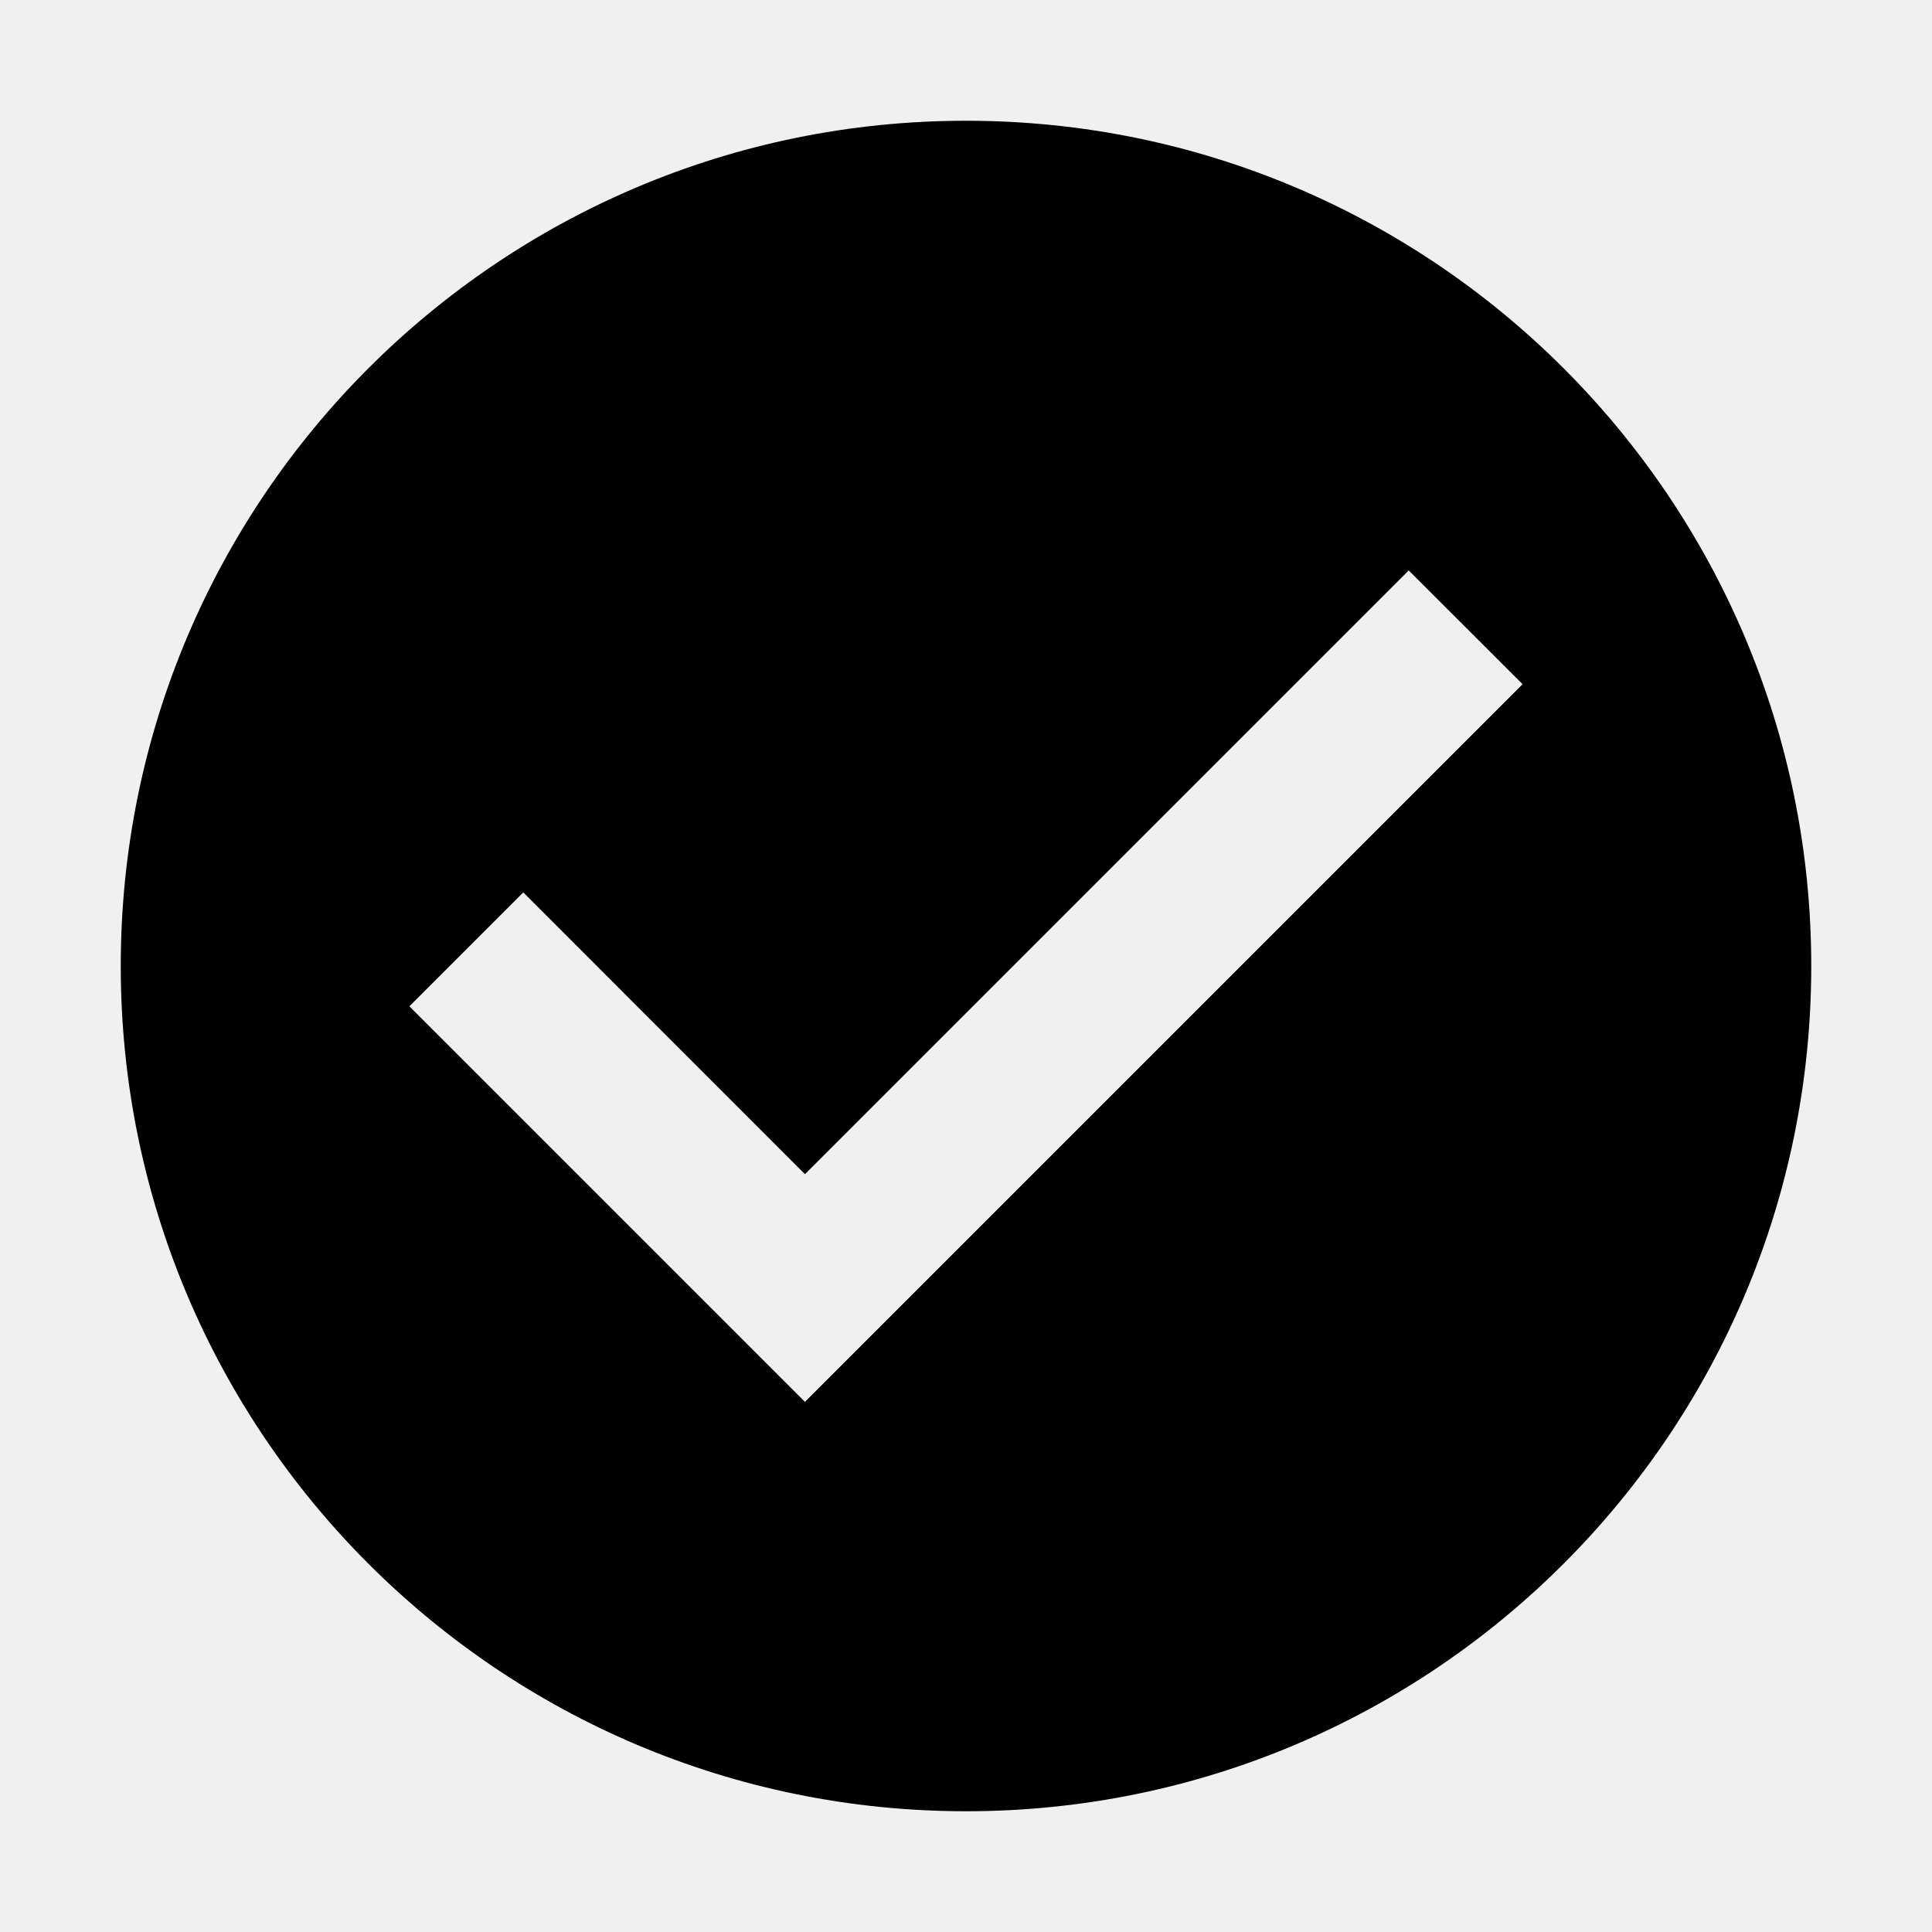
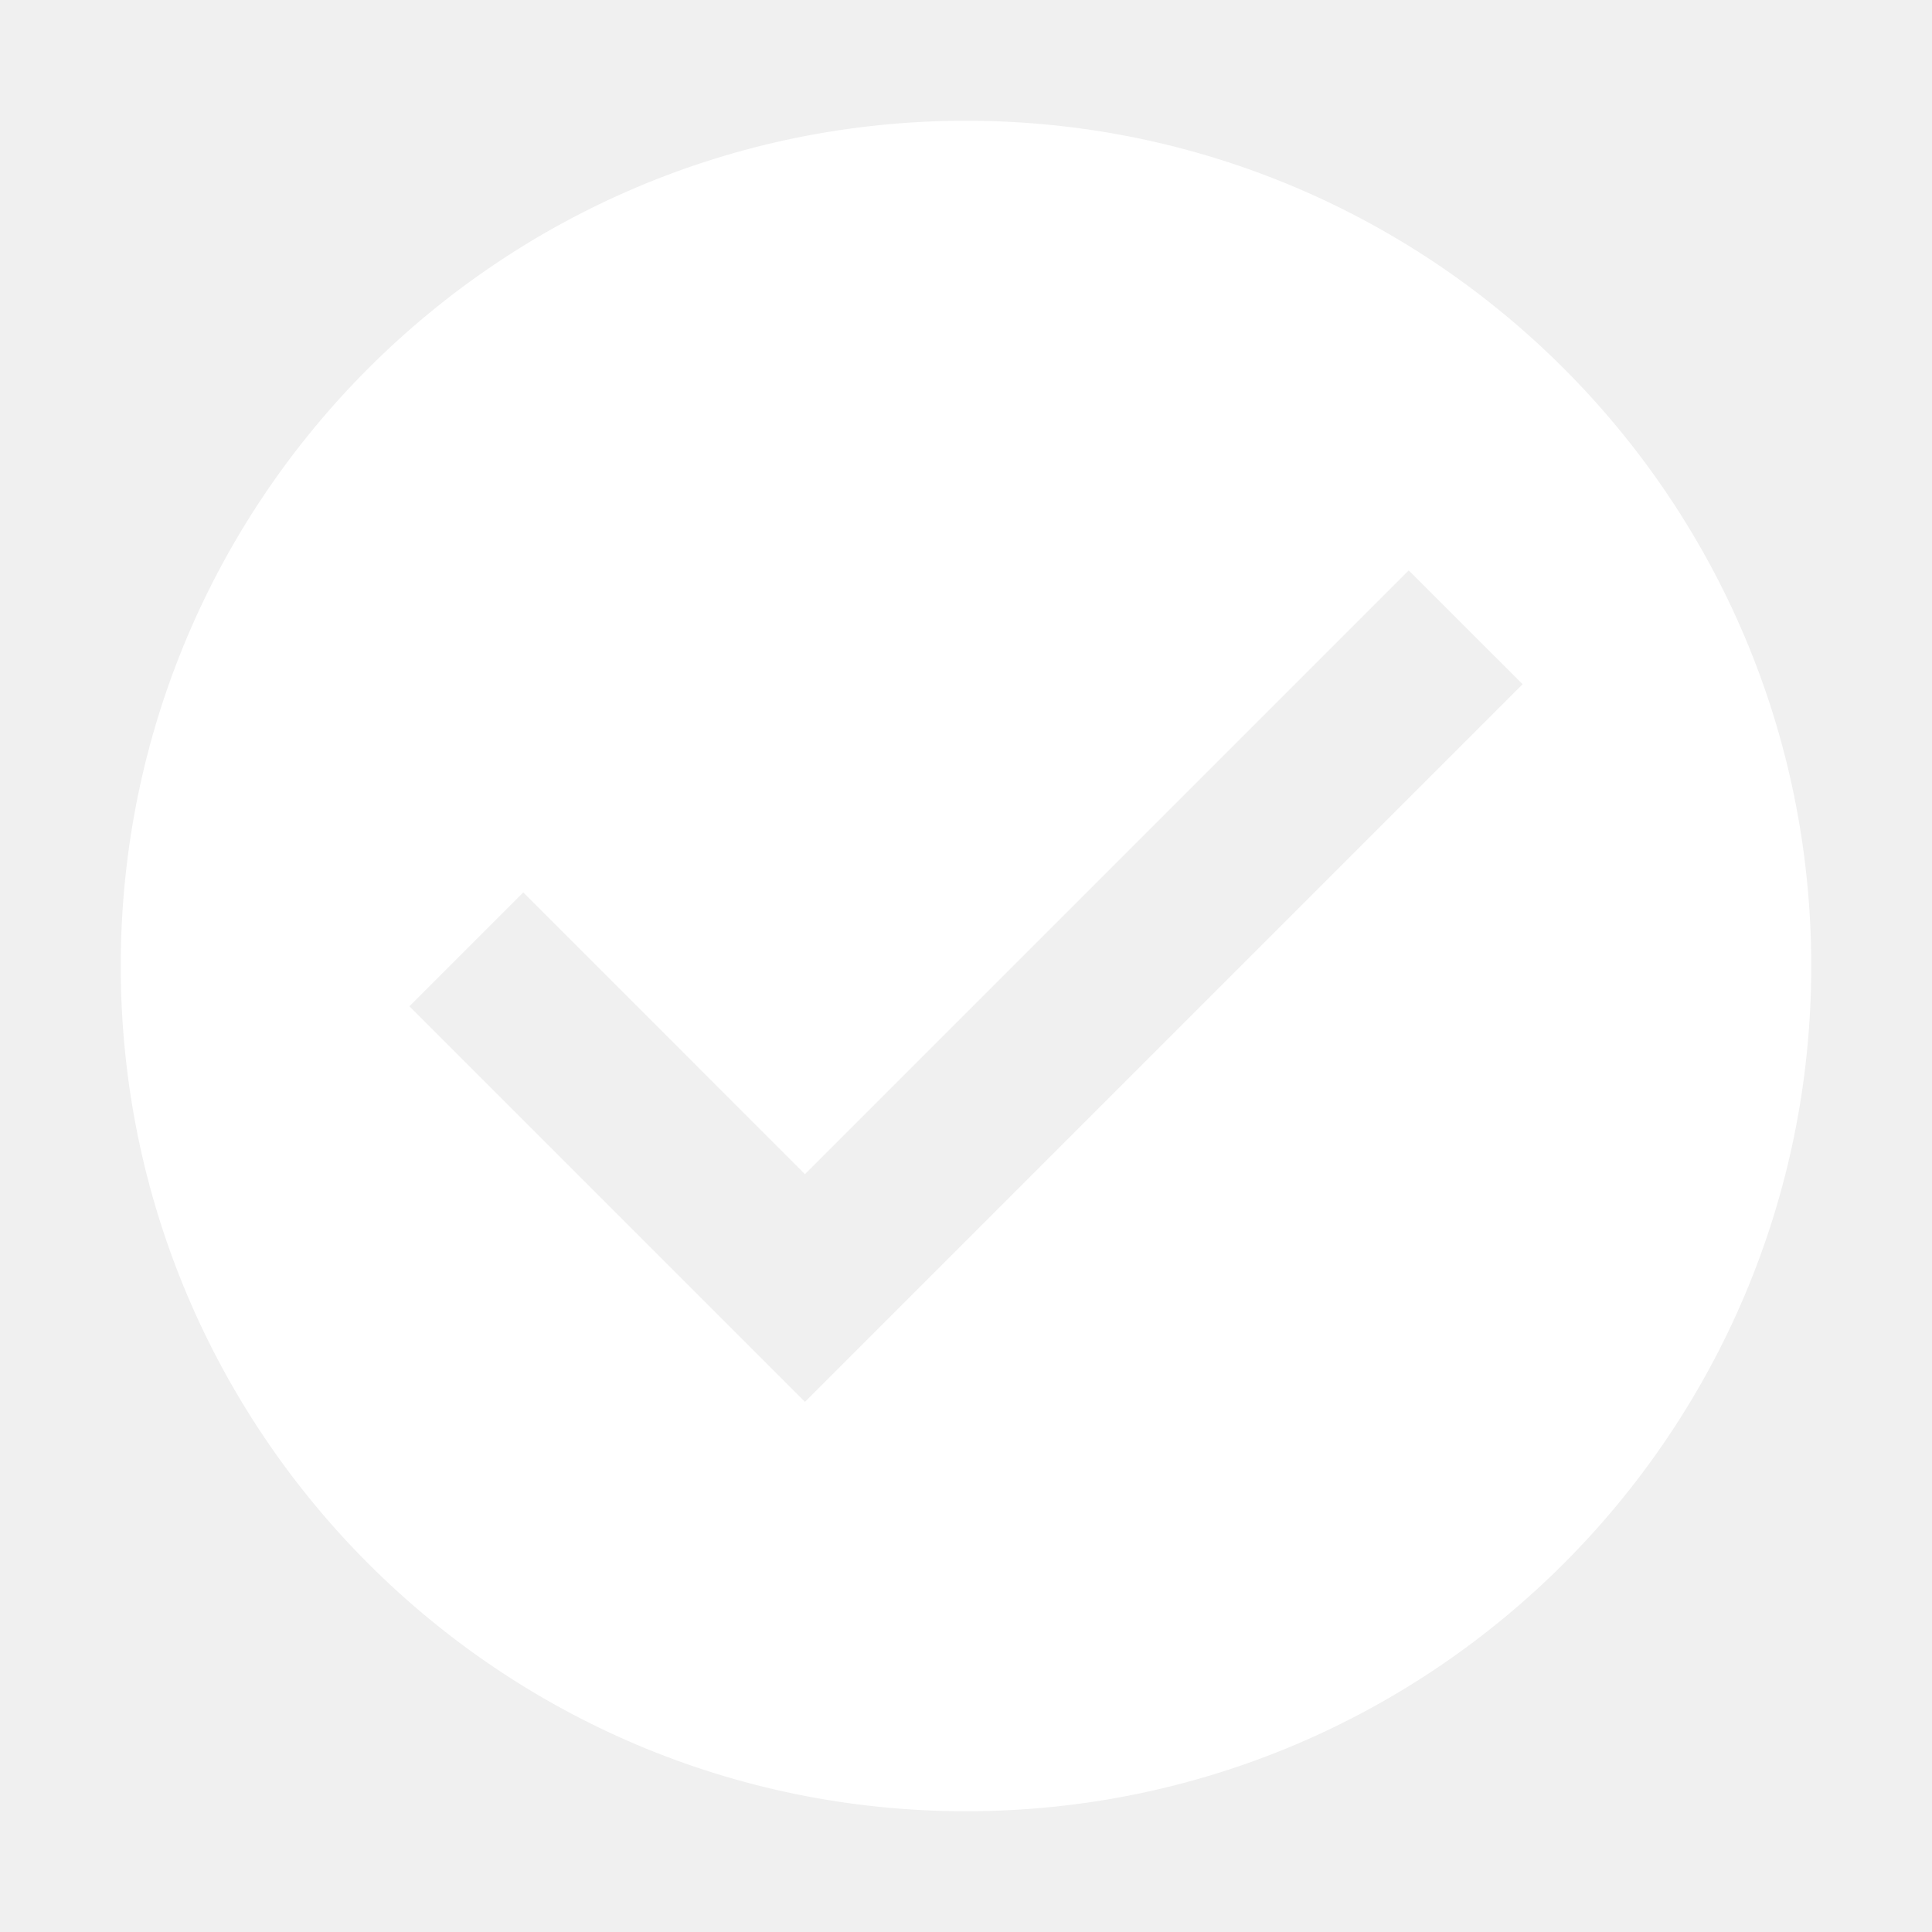
<svg xmlns="http://www.w3.org/2000/svg" width="20" height="20" viewBox="0 0 20 20" fill="none">
-   <path fill-rule="evenodd" clip-rule="evenodd" d="M10 18.75C5.168 18.75 1.25 14.832 1.25 10C1.25 5.168 5.168 1.25 10 1.25C14.832 1.25 18.75 5.168 18.75 10C18.75 14.832 14.832 18.75 10 18.75ZM8.333 12.155L5.417 9.238L4.238 10.417L8.333 14.512L15.762 7.083L14.583 5.905L8.333 12.155Z" fill="black" />
+   <path fill-rule="evenodd" clip-rule="evenodd" d="M10 18.75C5.168 18.75 1.25 14.832 1.25 10C1.25 5.168 5.168 1.25 10 1.25C14.832 1.25 18.75 5.168 18.75 10C18.75 14.832 14.832 18.75 10 18.75ZM8.333 12.155L5.417 9.238L4.238 10.417L8.333 14.512L15.762 7.083L14.583 5.905L8.333 12.155Z" fill="white" />
</svg>
